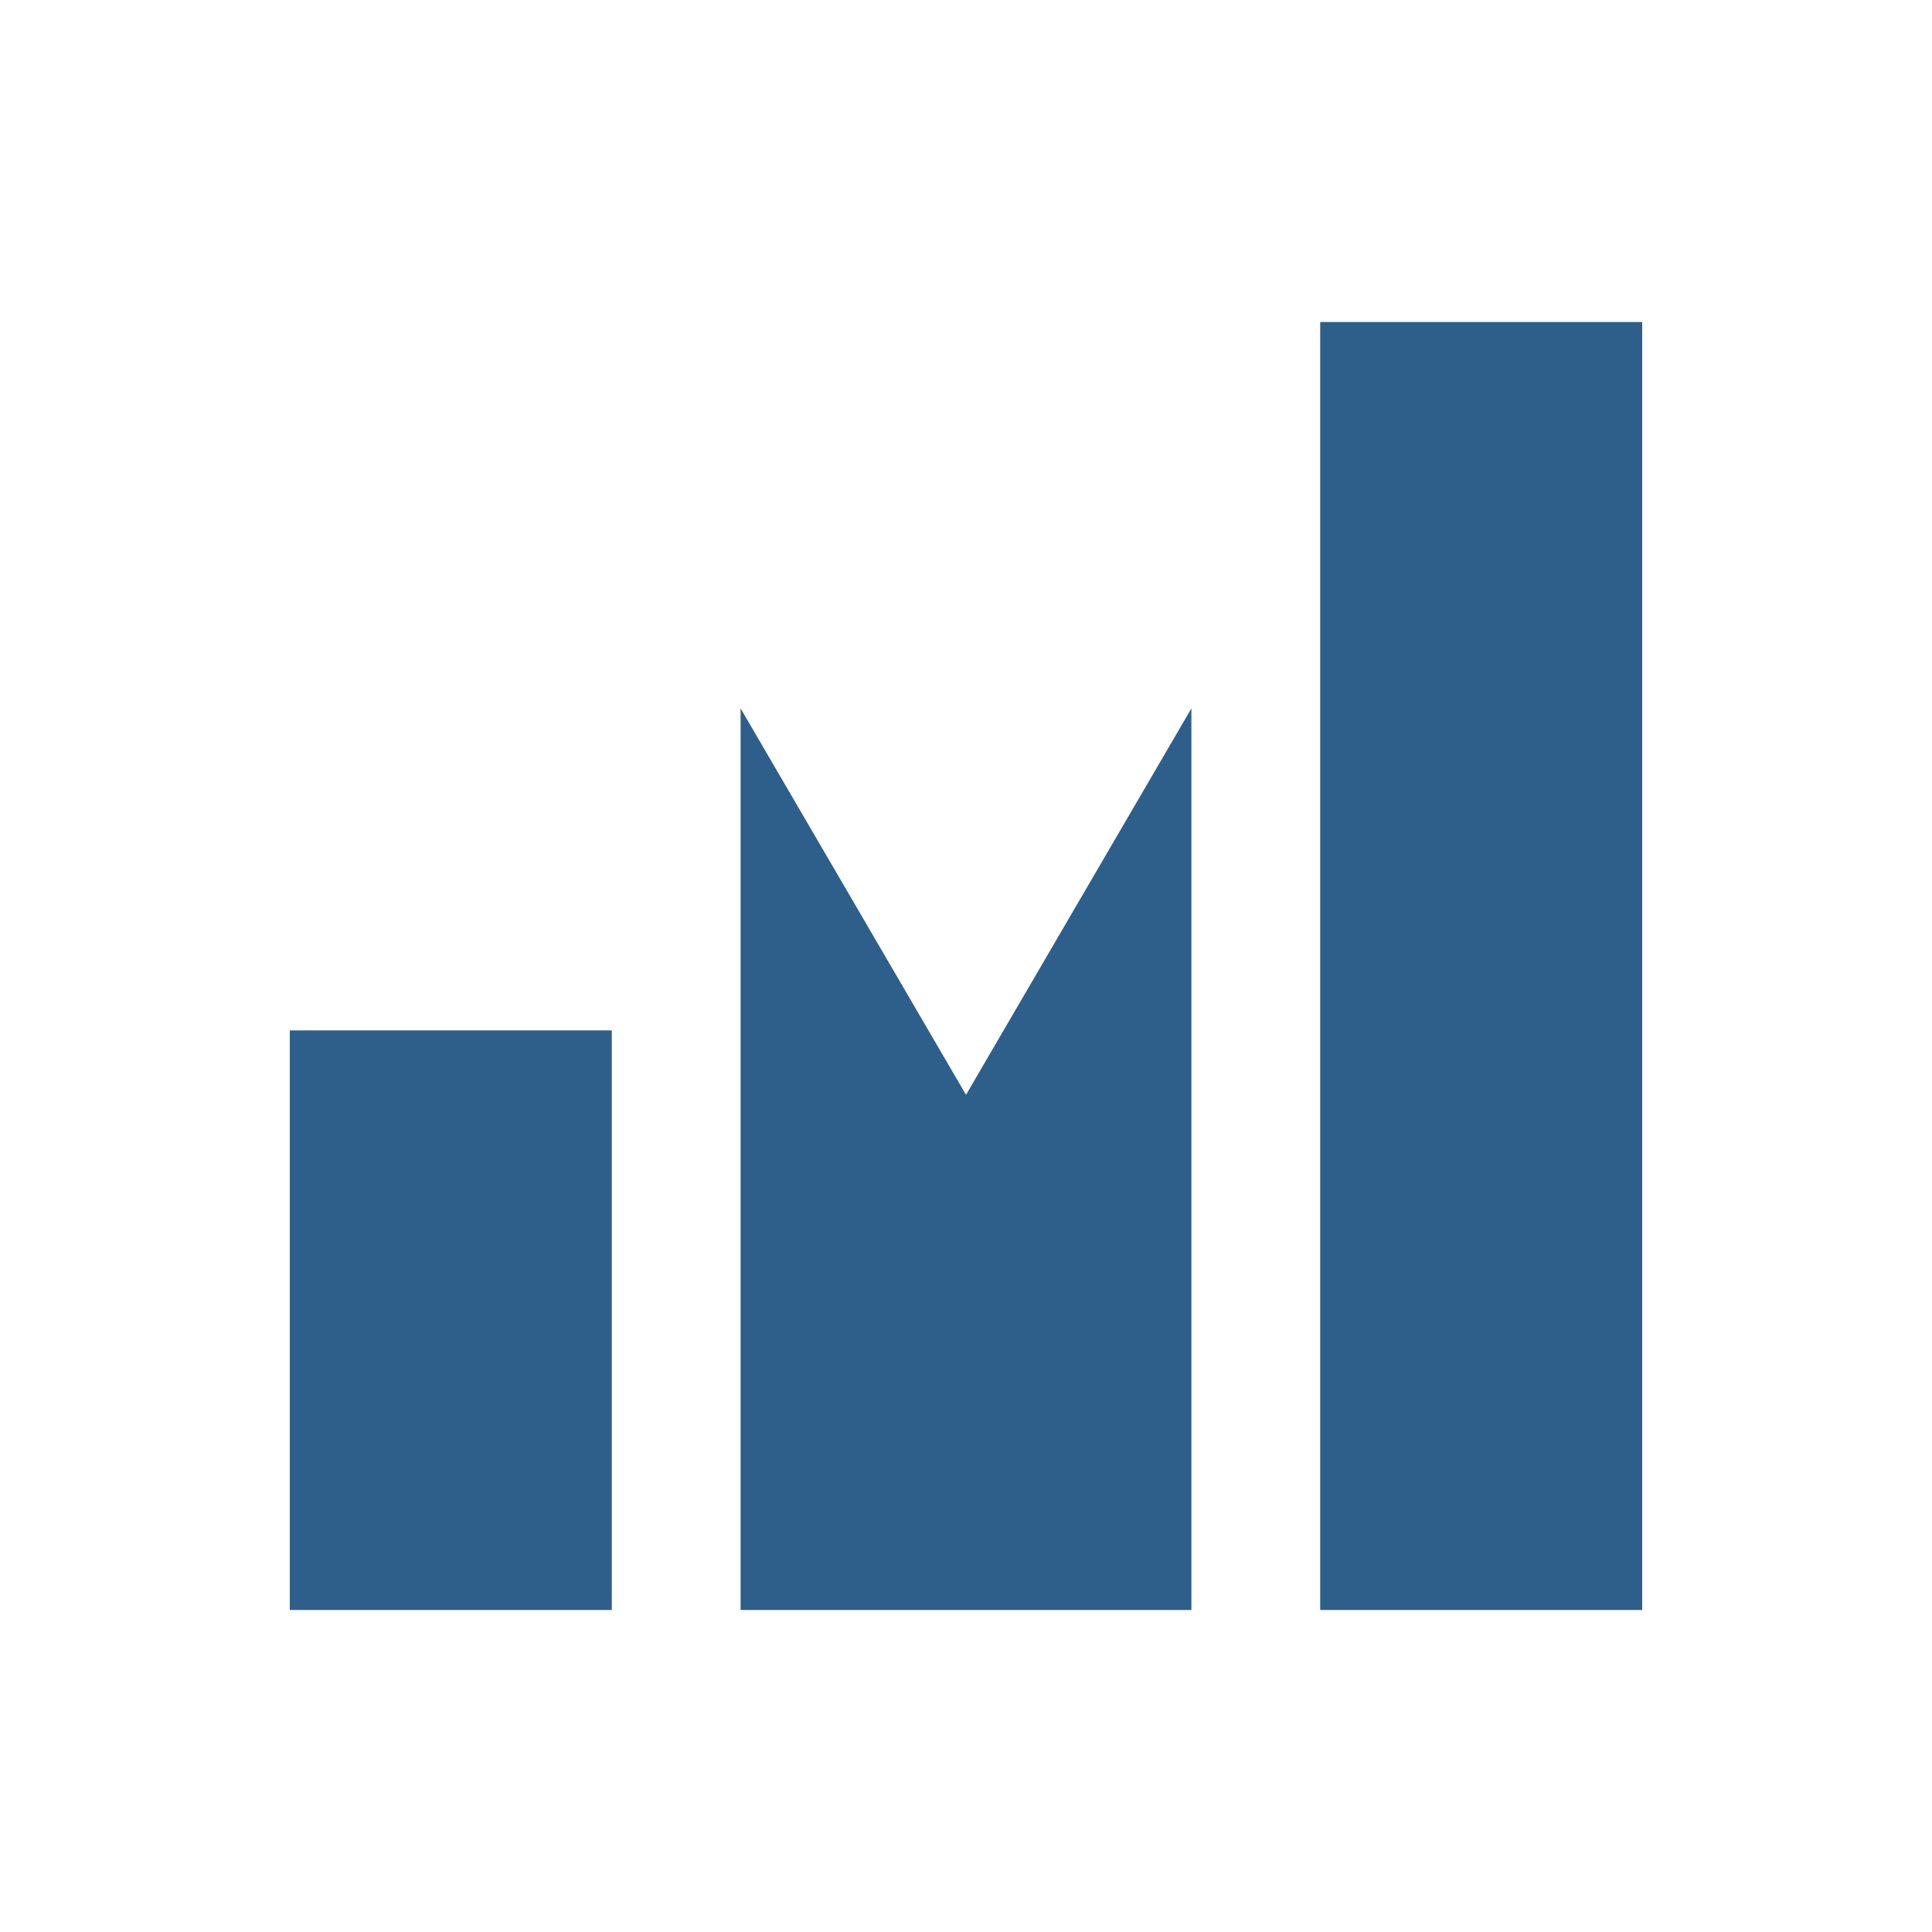
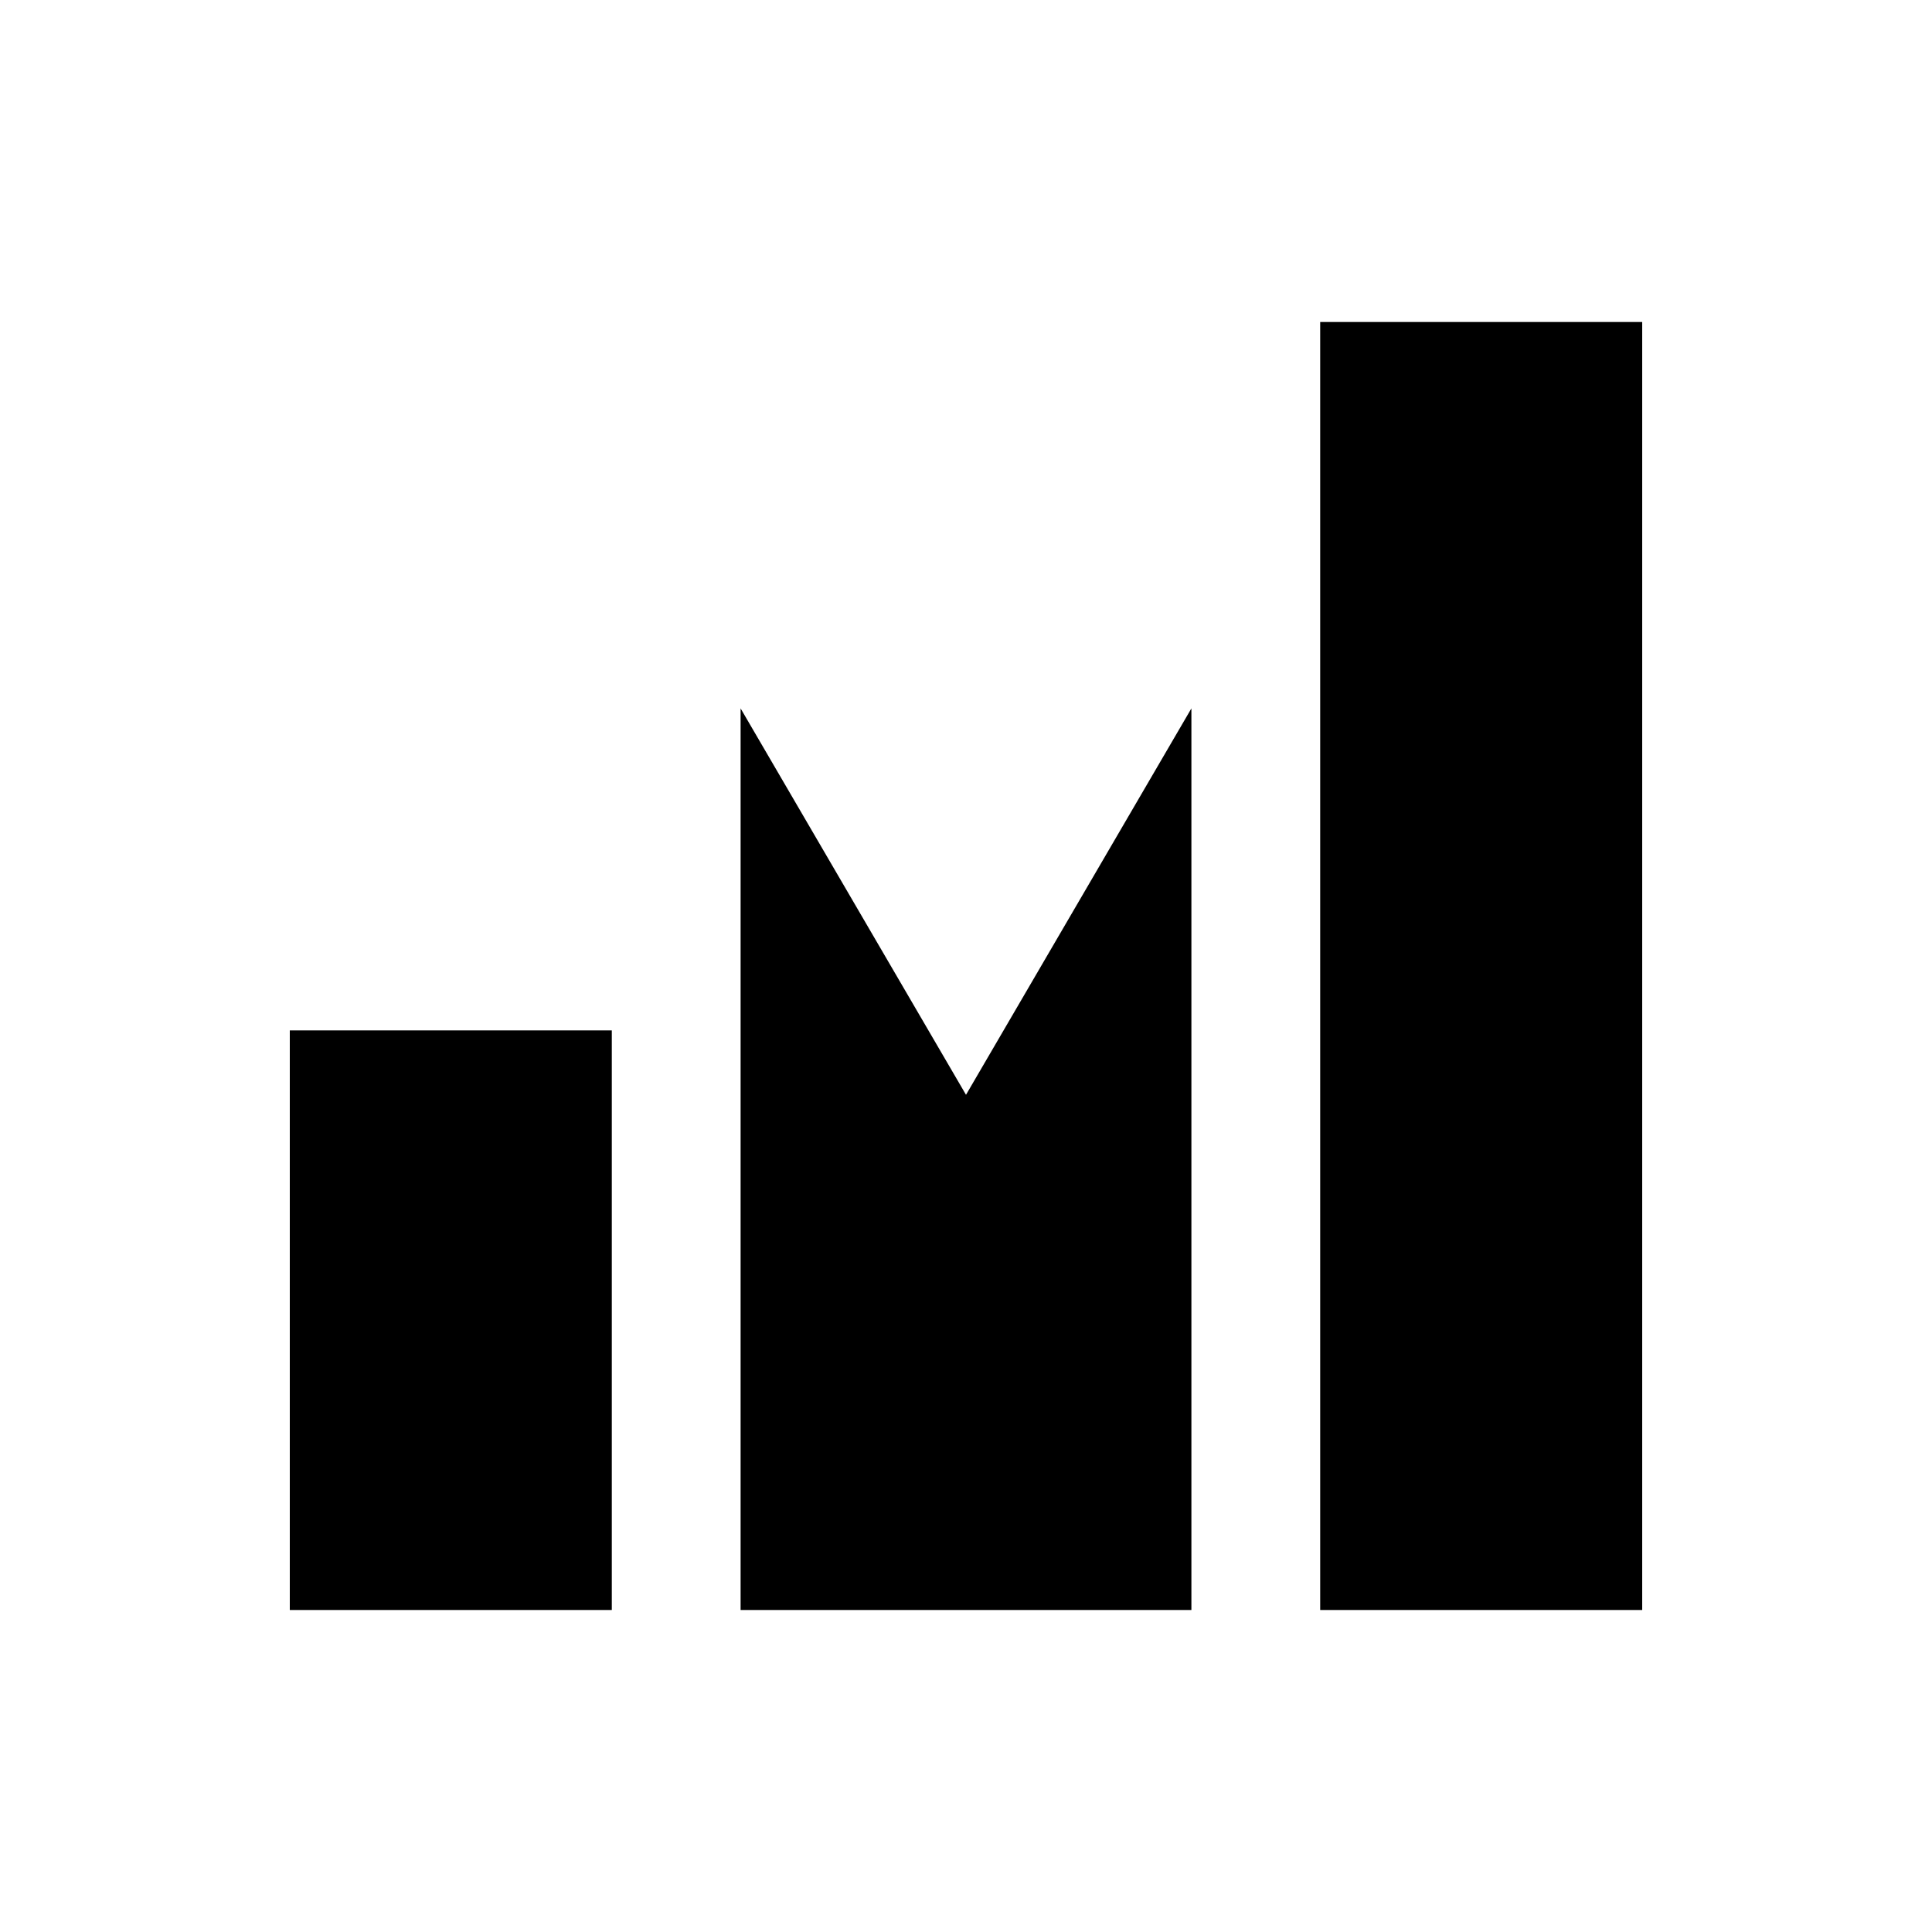
<svg xmlns="http://www.w3.org/2000/svg" viewBox="0 0 120 120">
  <rect width="120" height="120" fill="#FFFFFF" />
-   <rect x="18" y="64" width="20" height="36" fill="#2D5F8A" />
-   <polygon points="46,44 60,68 74,44 74,100 46,100" fill="#2D5F8A" />
-   <rect x="82" y="20" width="20" height="80" fill="#2D5F8A" />
+   <rect x="18" y="64" width="20" height="36" fill="#000000" />
+   <polygon points="46,44 60,68 74,44 74,100 46,100" fill="#000000" />
+   <rect x="82" y="20" width="20" height="80" fill="#000000" />
</svg>
